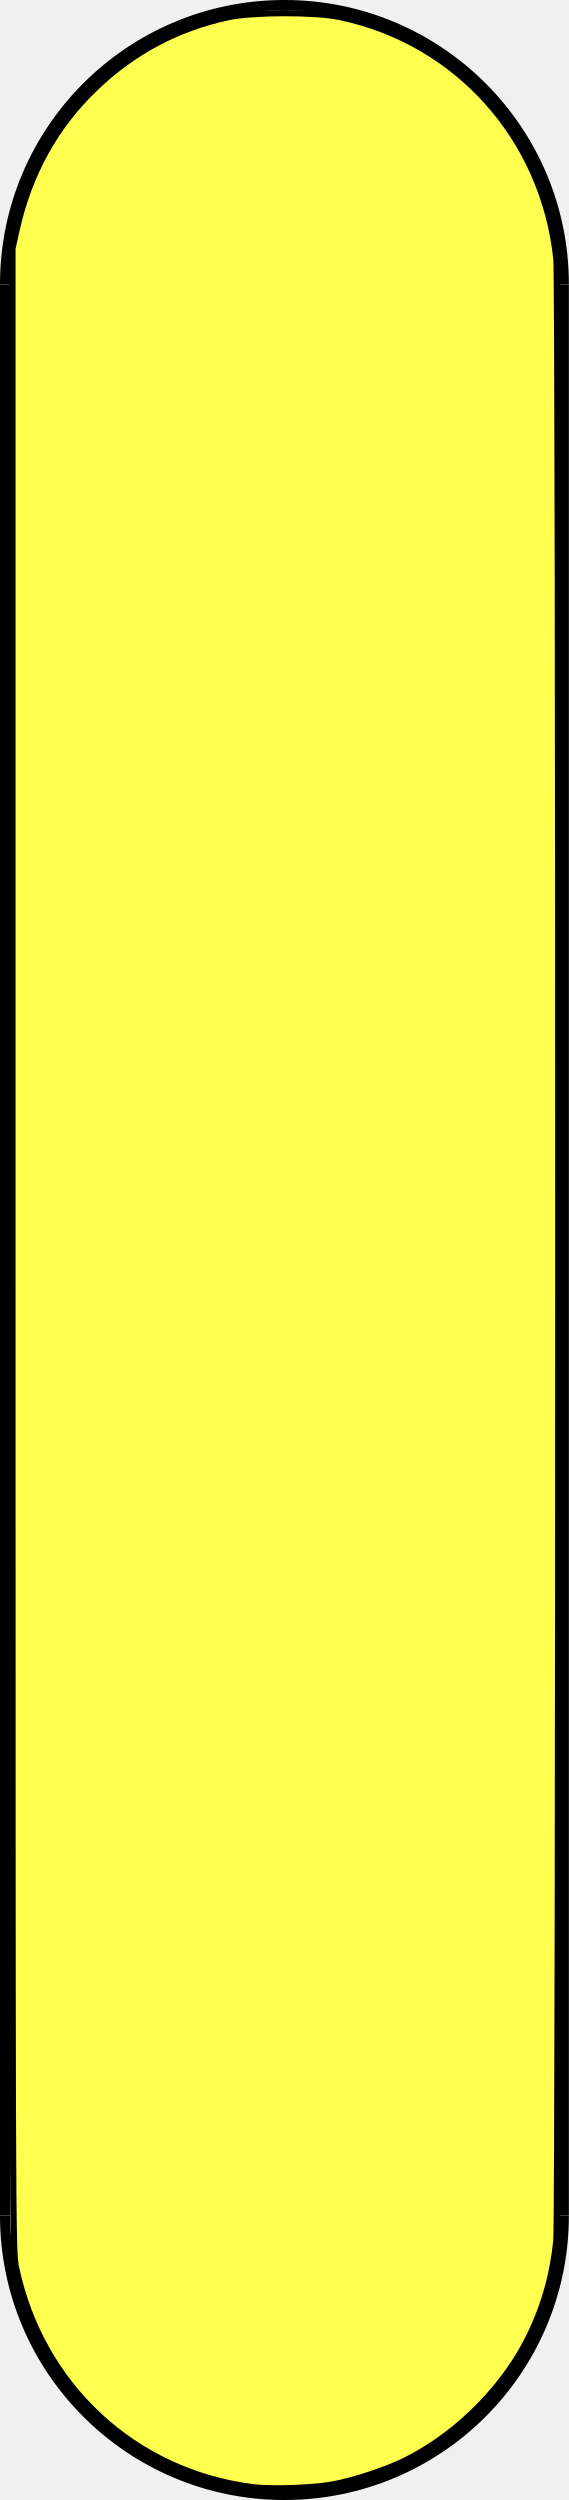
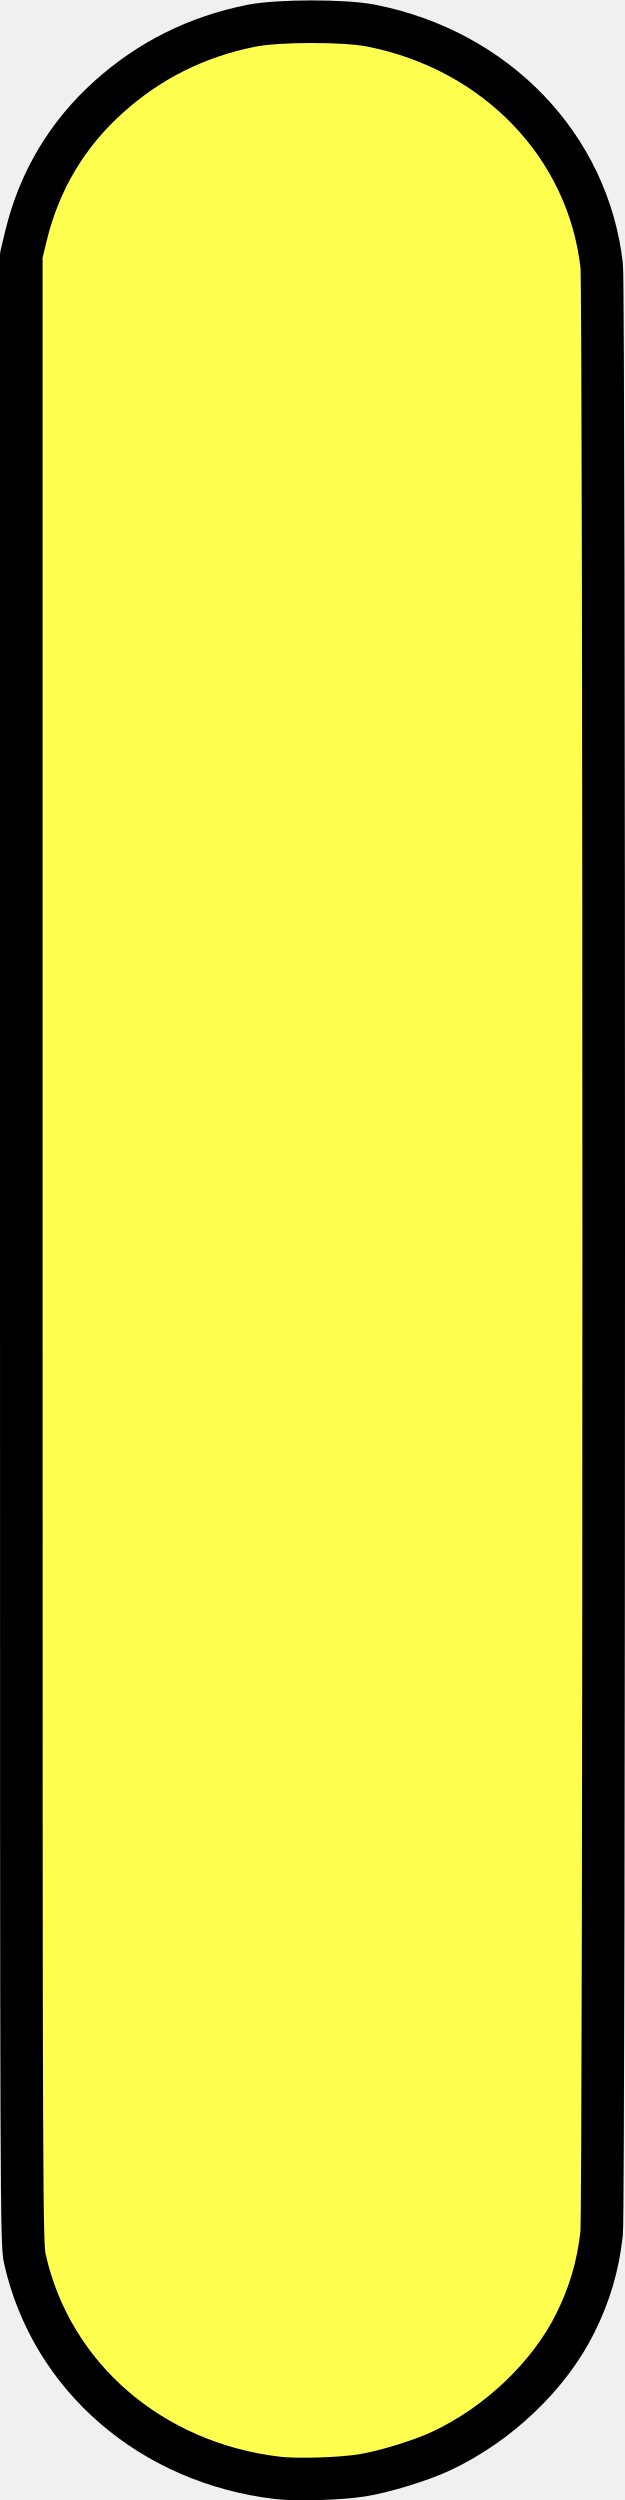
- <svg xmlns="http://www.w3.org/2000/svg" width="50.079mm" height="220.079mm" viewBox="0 0 50.079 220.079" version="1.1" id="svg8">
+ <svg xmlns="http://www.w3.org/2000/svg" width="256" height="1024" viewBox="0 0 67.733 270.933" version="1.1" id="svg8">
  <defs id="defs2" />
-   <g id="layer1" transform="translate(-9.960485,-4.960486)">
-     <path id="path889" style="fill:#ffffff;fill-rule:evenodd;stroke:#000000;stroke-width:0.9;stroke-linecap:butt;stroke-linejoin:round;stroke-miterlimit:3.3;stroke-dasharray:none" d="M 10.41,30 C 10.41,16.42 21.42,5.41 35,5.41 48.58,5.41 59.59,16.42 59.59,30" />
-     <path id="path889-5" style="fill:#ffffff;fill-rule:evenodd;stroke:#000000;stroke-width:0.9;stroke-linecap:butt;stroke-linejoin:round;stroke-miterlimit:3.3;stroke-dasharray:none" d="m 10.41,200 c 1e-6,13.58 11.009,24.59 24.59,24.59 13.58,0 24.59,-11.009 24.59,-24.59" />
-     <path style="fill:none;stroke:#000000;stroke-width:0.9;stroke-linecap:butt;stroke-linejoin:miter;stroke-miterlimit:4;stroke-dasharray:none;stroke-opacity:1" d="m 10.41,30 c -1e-6,170 -1e-6,170 -1e-6,170 v 0" id="path914" />
-     <path style="fill:none;stroke:#000000;stroke-width:0.9;stroke-linecap:butt;stroke-linejoin:miter;stroke-miterlimit:4;stroke-dasharray:none;stroke-opacity:1" d="m 59.59,30 c -1e-6,170 -1e-6,170 -1e-6,170 v 0" id="path914-1" />
-     <path style="fill:#ffff50;fill-opacity:1;fill-rule:evenodd;stroke:#000000;stroke-width:2.069;stroke-linecap:butt;stroke-linejoin:round;stroke-miterlimit:4;stroke-dasharray:none" d="M 121.843,846.295 C 82.299,841.328 51.192,812.44 42.935,773.017 41.82,767.692 41.789,758.421 41.789,434.467 V 101.392 l 1.414,-6.315 C 47.36,76.508 56.097,60.76 69.248,48.129 81.894,35.982 96.52,28.161 113.447,24.494 c 8.285,-1.795 29.013,-1.837 37.356,-0.076 39.047,8.243 67.737,40.322 71.966,80.469 0.848,8.052 0.829,650.968 -0.02,659.397 -1.094,10.862 -3.717,20.456 -8.279,30.285 -8.161,17.579 -24.025,33.804 -41.783,42.732 -6.256,3.145 -17.5,6.87 -24.435,8.094 -6.766,1.194 -20.379,1.658 -26.409,0.901 z" id="path950" transform="scale(0.2645833)" />
+   <g id="layer1" transform="translate(-10.14512,-5.180105)">
+     <path style="fill:#ffff50;fill-opacity:1;fill-rule:evenodd;stroke:#000000;stroke-width:4.616;stroke-linecap:butt;stroke-linejoin:round;stroke-miterlimit:4;stroke-dasharray:none" d="M 40.276,273.722 C 26.533,272.116 15.722,262.775 12.852,250.026 12.465,248.304 12.454,245.306 12.454,140.55 V 32.843 l 0.491,-2.042 c 1.445,-6.005 4.481,-11.097 9.052,-15.182 4.395,-3.928 9.479,-6.457 15.361,-7.643 2.879,-0.58 10.083,-0.594 12.983,-0.024 13.571,2.665 23.542,13.039 25.012,26.021 0.295,2.604 0.288,210.503 -0.007,213.229 -0.38,3.512 -1.292,6.615 -2.877,9.793 -2.836,5.685 -8.35,10.931 -14.522,13.818 -2.174,1.017 -6.082,2.222 -8.492,2.617 -2.352,0.386 -7.083,0.536 -9.178,0.291 z" id="path950" />
  </g>
</svg>
